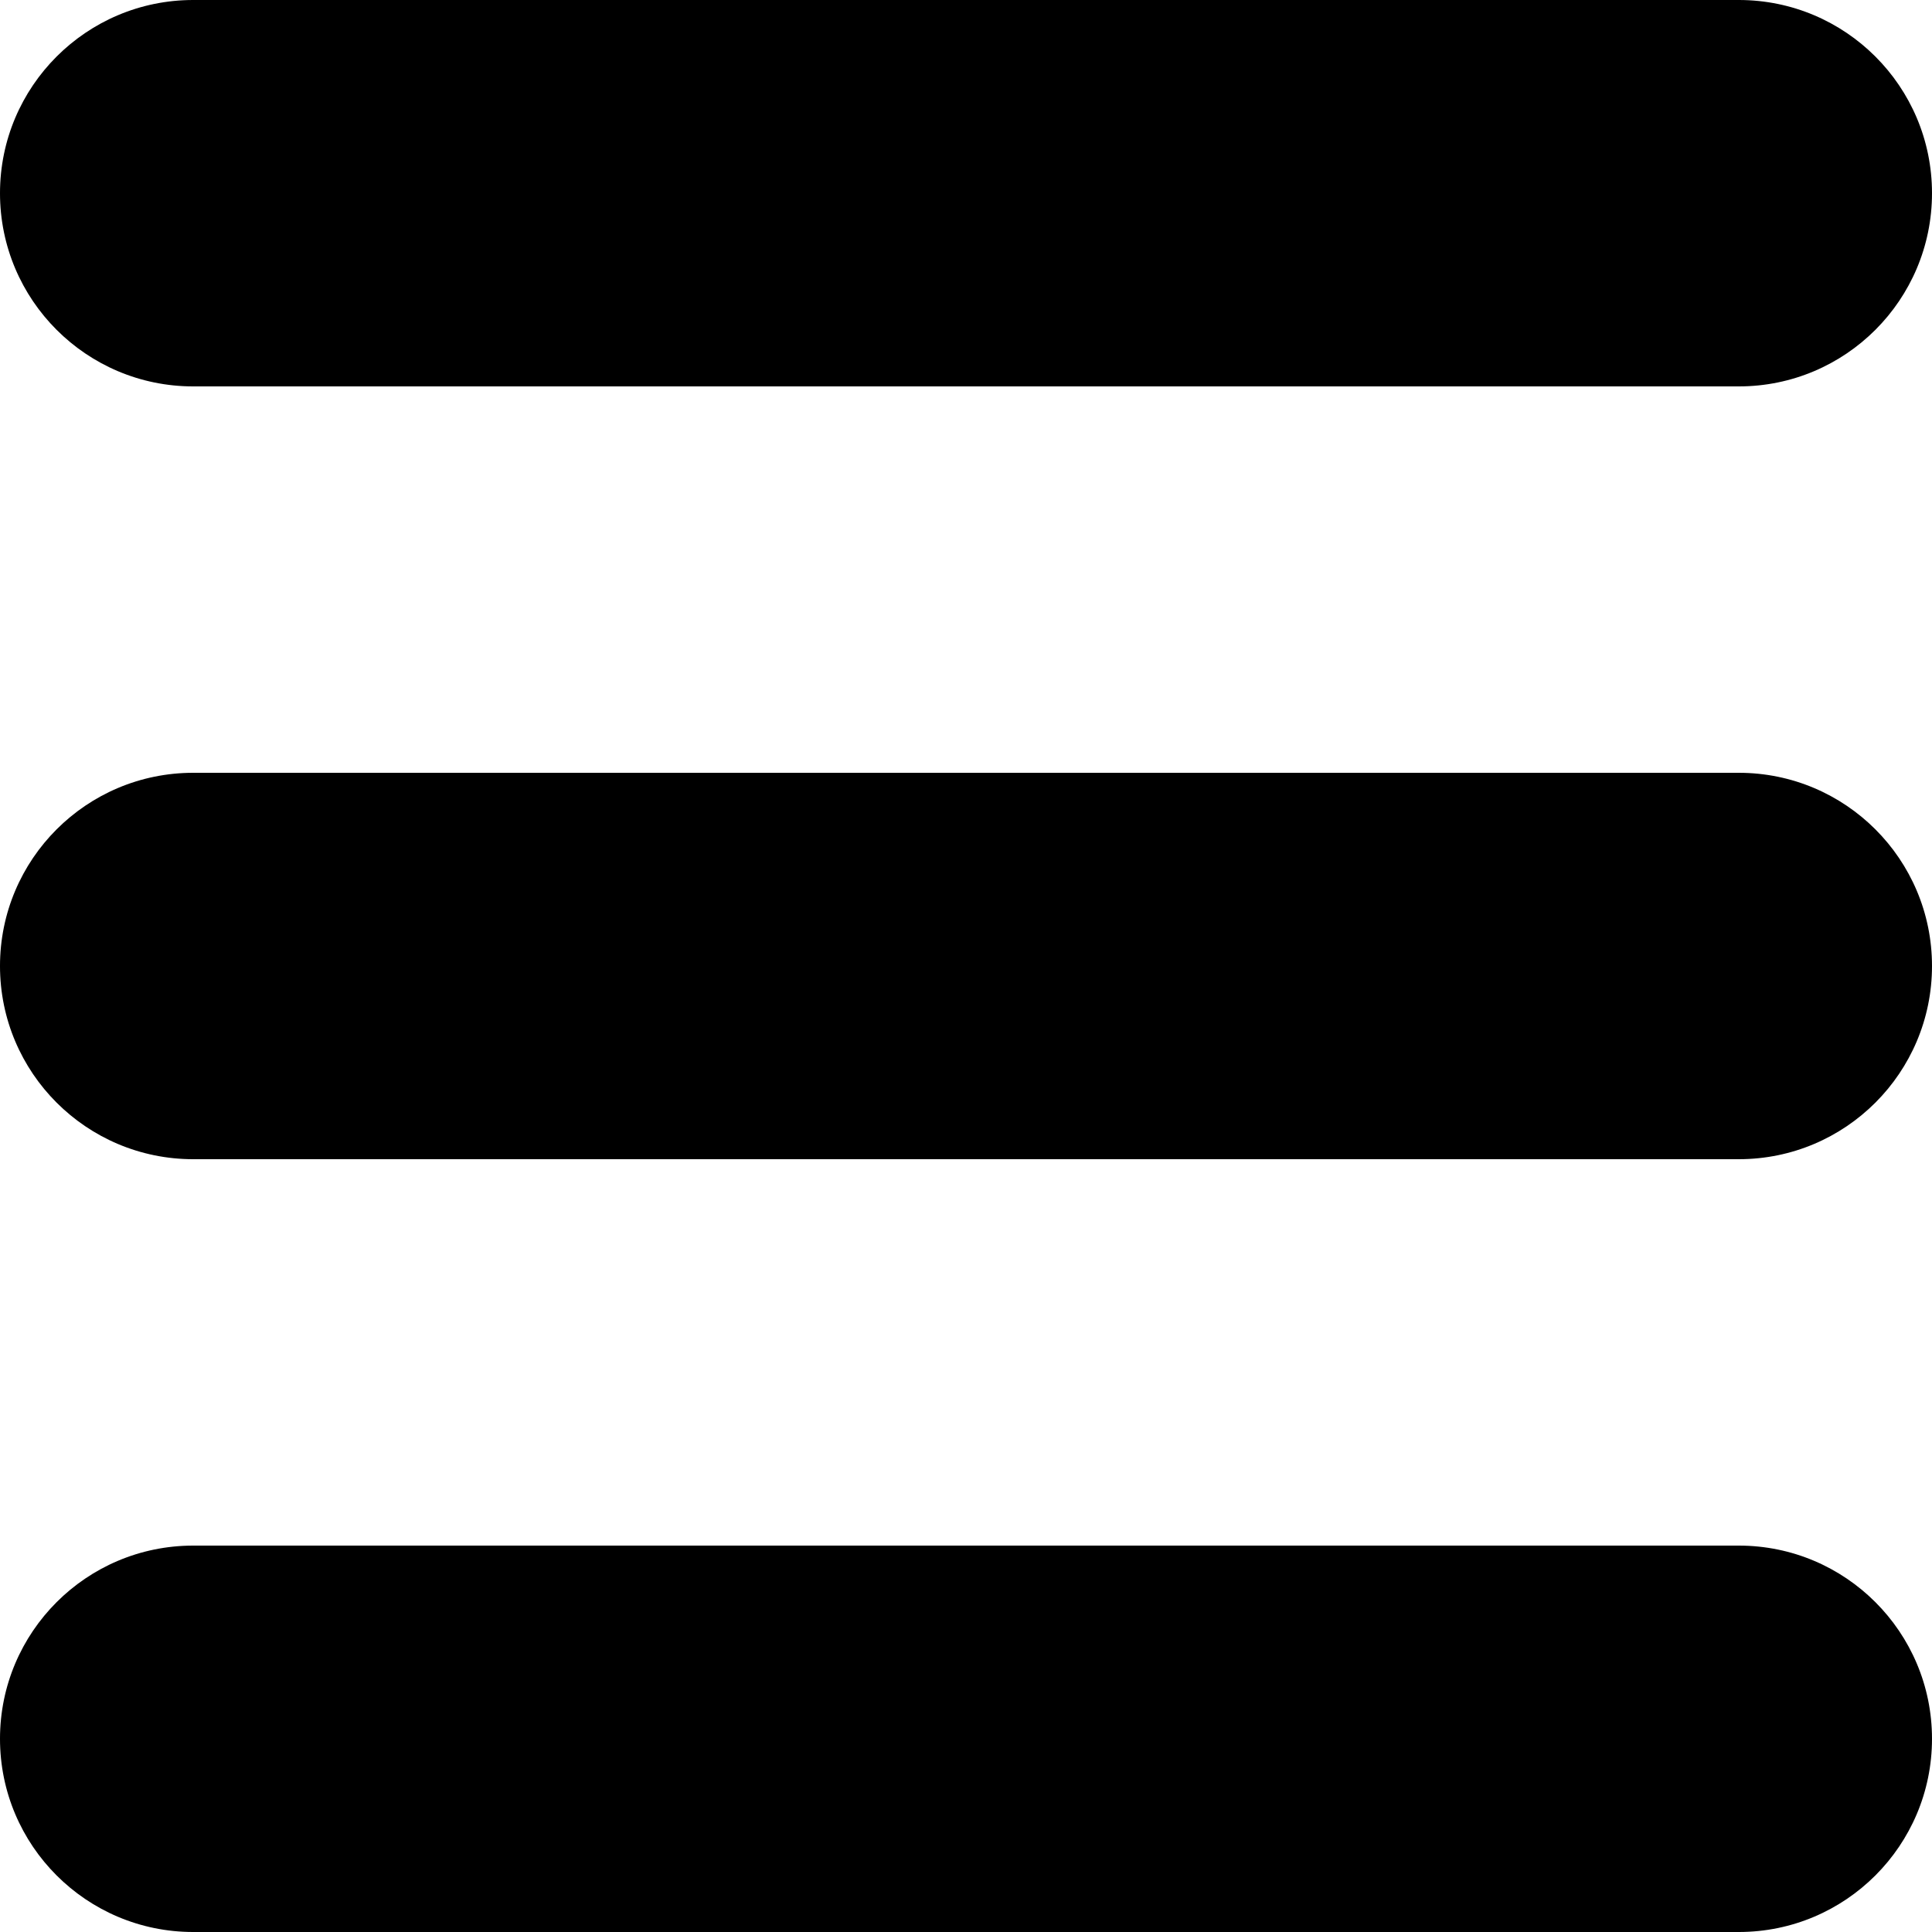
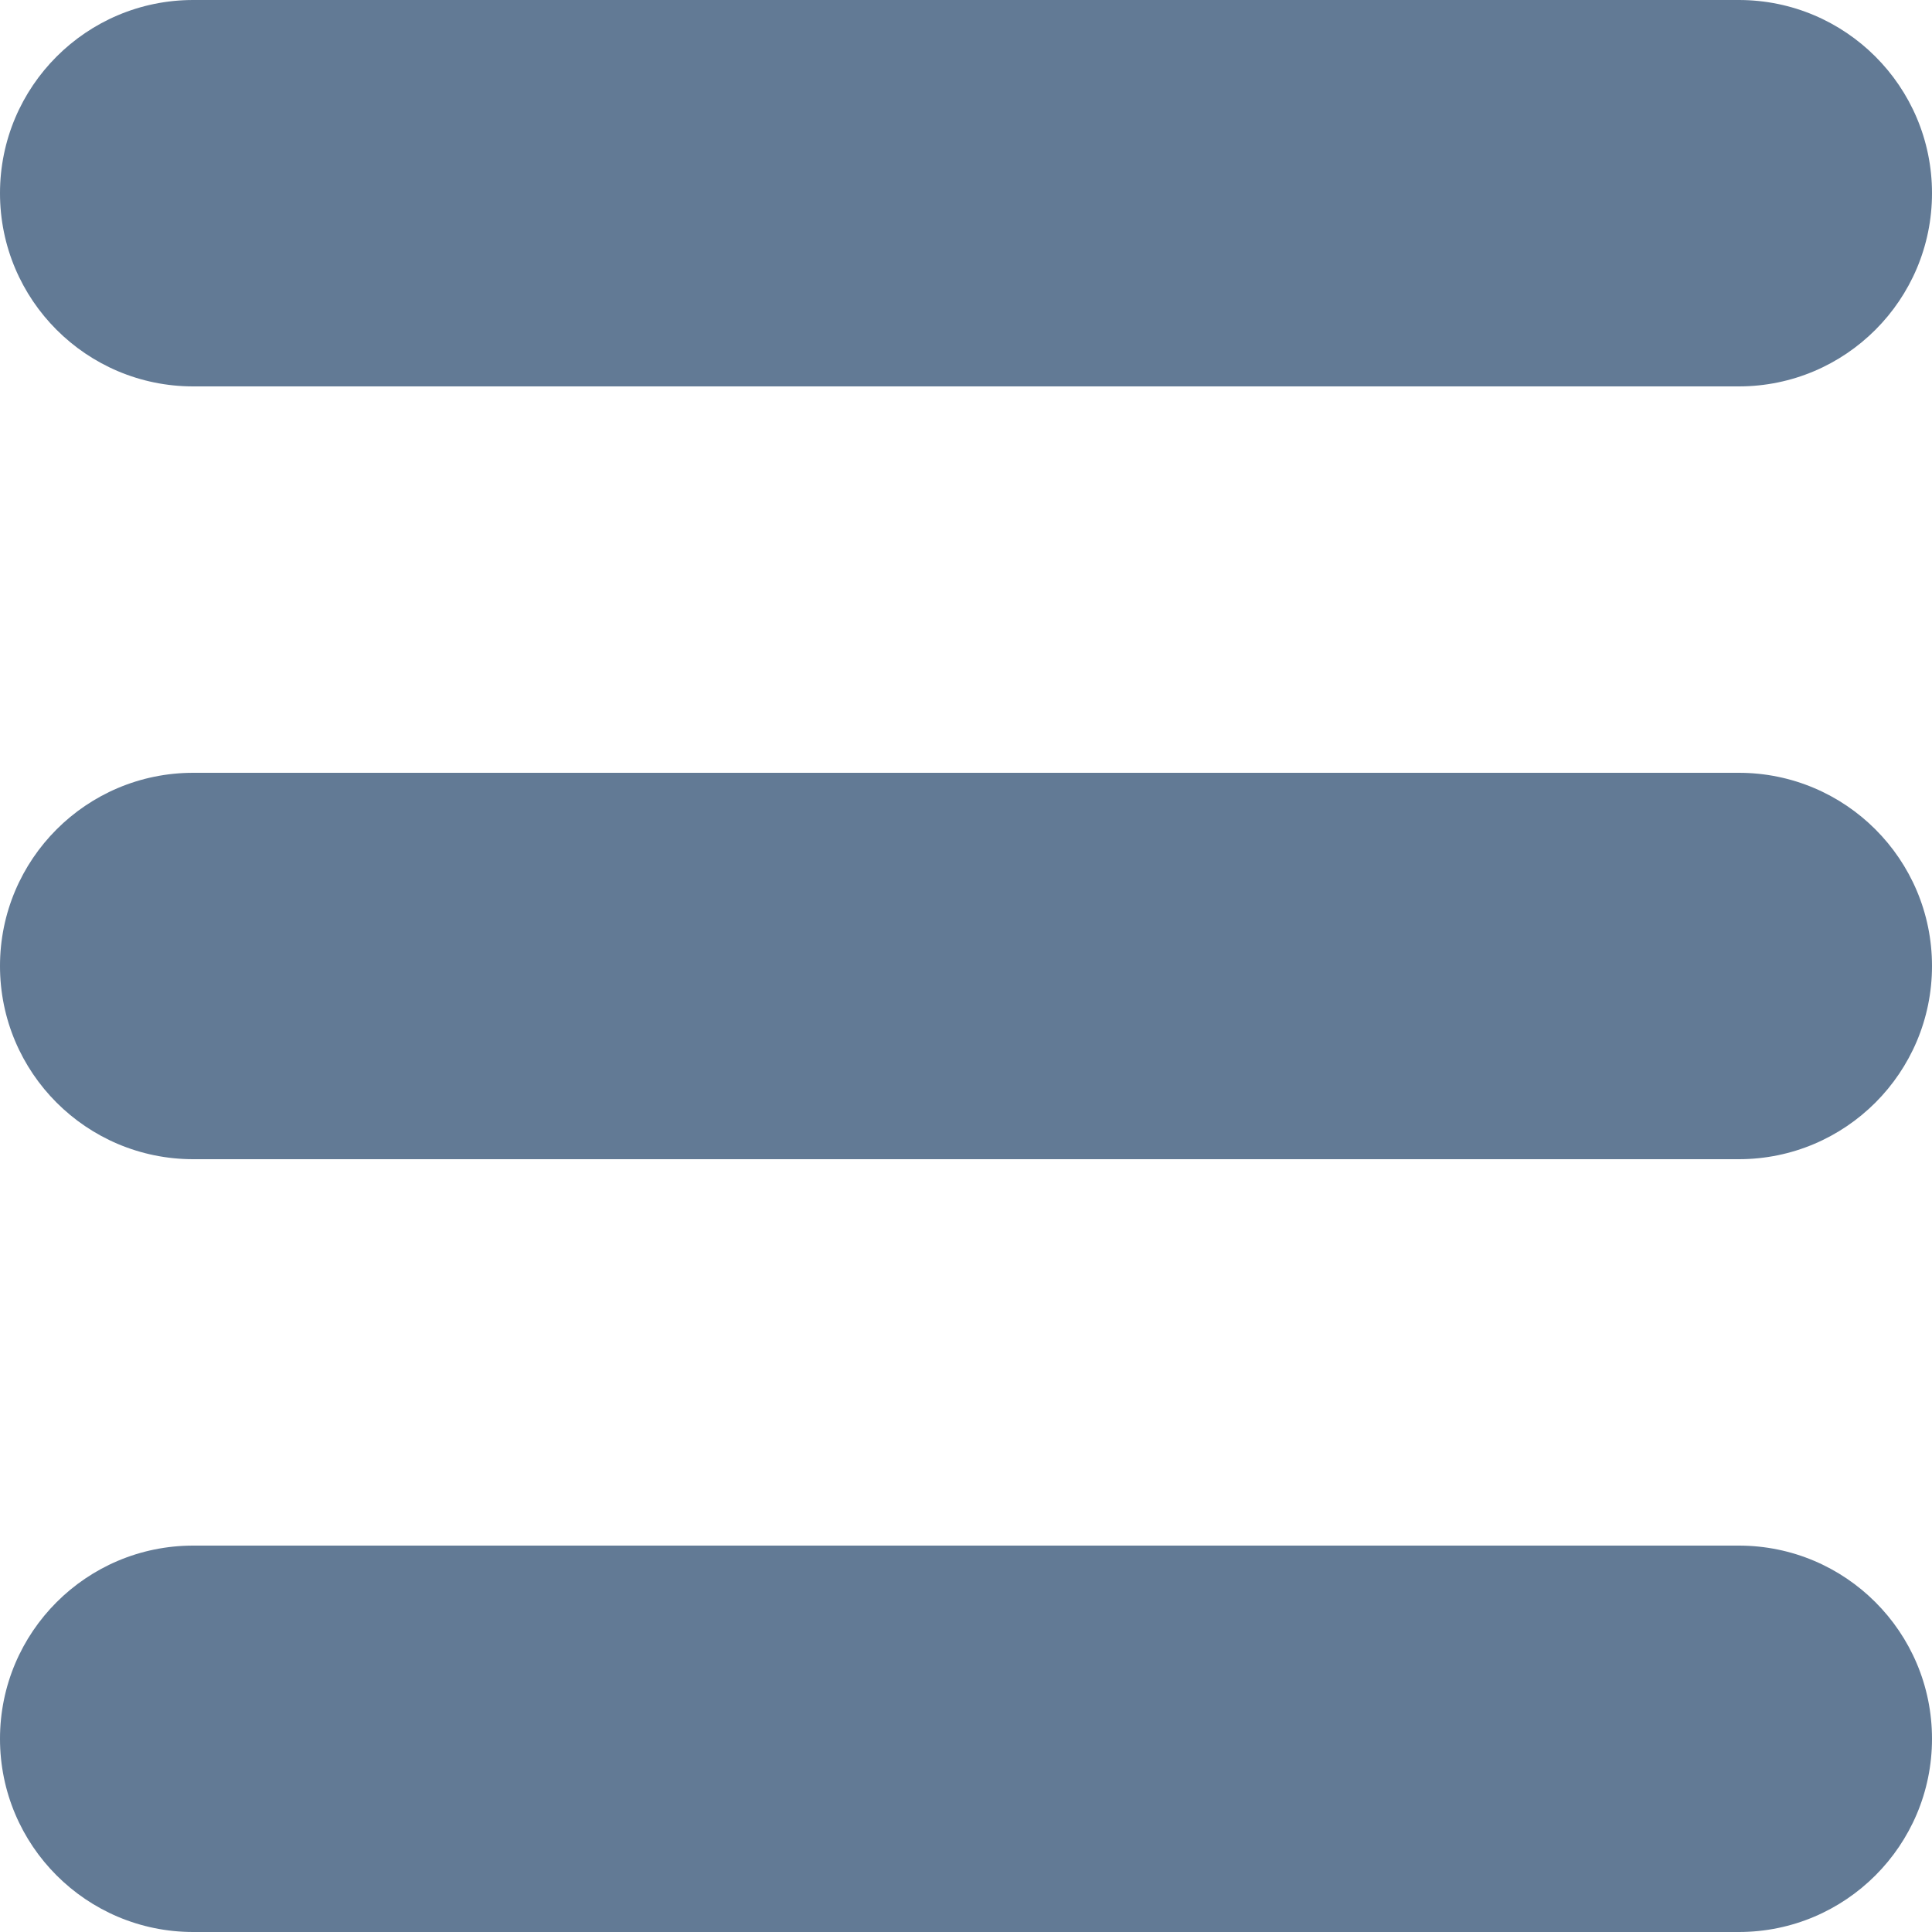
- <svg xmlns="http://www.w3.org/2000/svg" version="1.1" id="Layer_1" x="0px" y="0px" viewBox="0 0 150 150" style="enable-background:new 0 0 150 150;" xml:space="preserve">
+ <svg xmlns="http://www.w3.org/2000/svg" width="100%" height="100%" viewBox="0 0 150 150" version="1.1" xml:space="preserve" style="fill-rule:evenodd;clip-rule:evenodd;stroke-linejoin:round;stroke-miterlimit:1.414;">
  <g id="XMLID_240_">
-     <path id="XMLID_241_" d="M15,30h120c8.284,0,15-6.716,15-15s-6.716-15-15-15H15C6.716,0,0,6.716,0,15S6.716,30,15,30z" />
-     <path id="XMLID_242_" d="M135,60H15C6.716,60,0,66.716,0,75s6.716,15,15,15h120c8.284,0,15-6.716,15-15S143.284,60,135,60z" />
-     <path id="XMLID_243_" d="M135,120H15c-8.284,0-15,6.716-15,15s6.716,15,15,15h120c8.284,0,15-6.716,15-15S143.284,120,135,120z" />
+     <path id="XMLID_241_" d="M15,30L135,30C143.284,30 150,23.284 150,15C150,6.716 143.284,0 135,0L15,0C6.716,0 0,6.716 0,15C0,23.284 6.716,30 15,30Z" style="fill:rgb(98,122,149);fill-rule:nonzero;" />
+     <path id="XMLID_242_" d="M135,60L15,60C6.716,60 0,66.716 0,75C0,83.284 6.716,90 15,90L135,90C143.284,90 150,83.284 150,75C150,66.716 143.284,60 135,60Z" style="fill:rgb(98,122,149);fill-rule:nonzero;" />
+     <path id="XMLID_243_" d="M135,120L15,120C6.716,120 0,126.716 0,135C0,143.284 6.716,150 15,150L135,150C143.284,150 150,143.284 150,135C150,126.716 143.284,120 135,120Z" style="fill:rgb(98,122,149);fill-rule:nonzero;" />
  </g>
-   <g>
- </g>
-   <g>
- </g>
-   <g>
- </g>
-   <g>
- </g>
-   <g>
- </g>
-   <g>
- </g>
-   <g>
- </g>
-   <g>
- </g>
-   <g>
- </g>
-   <g>
- </g>
-   <g>
- </g>
-   <g>
- </g>
-   <g>
- </g>
-   <g>
- </g>
-   <g>
- </g>
</svg>
